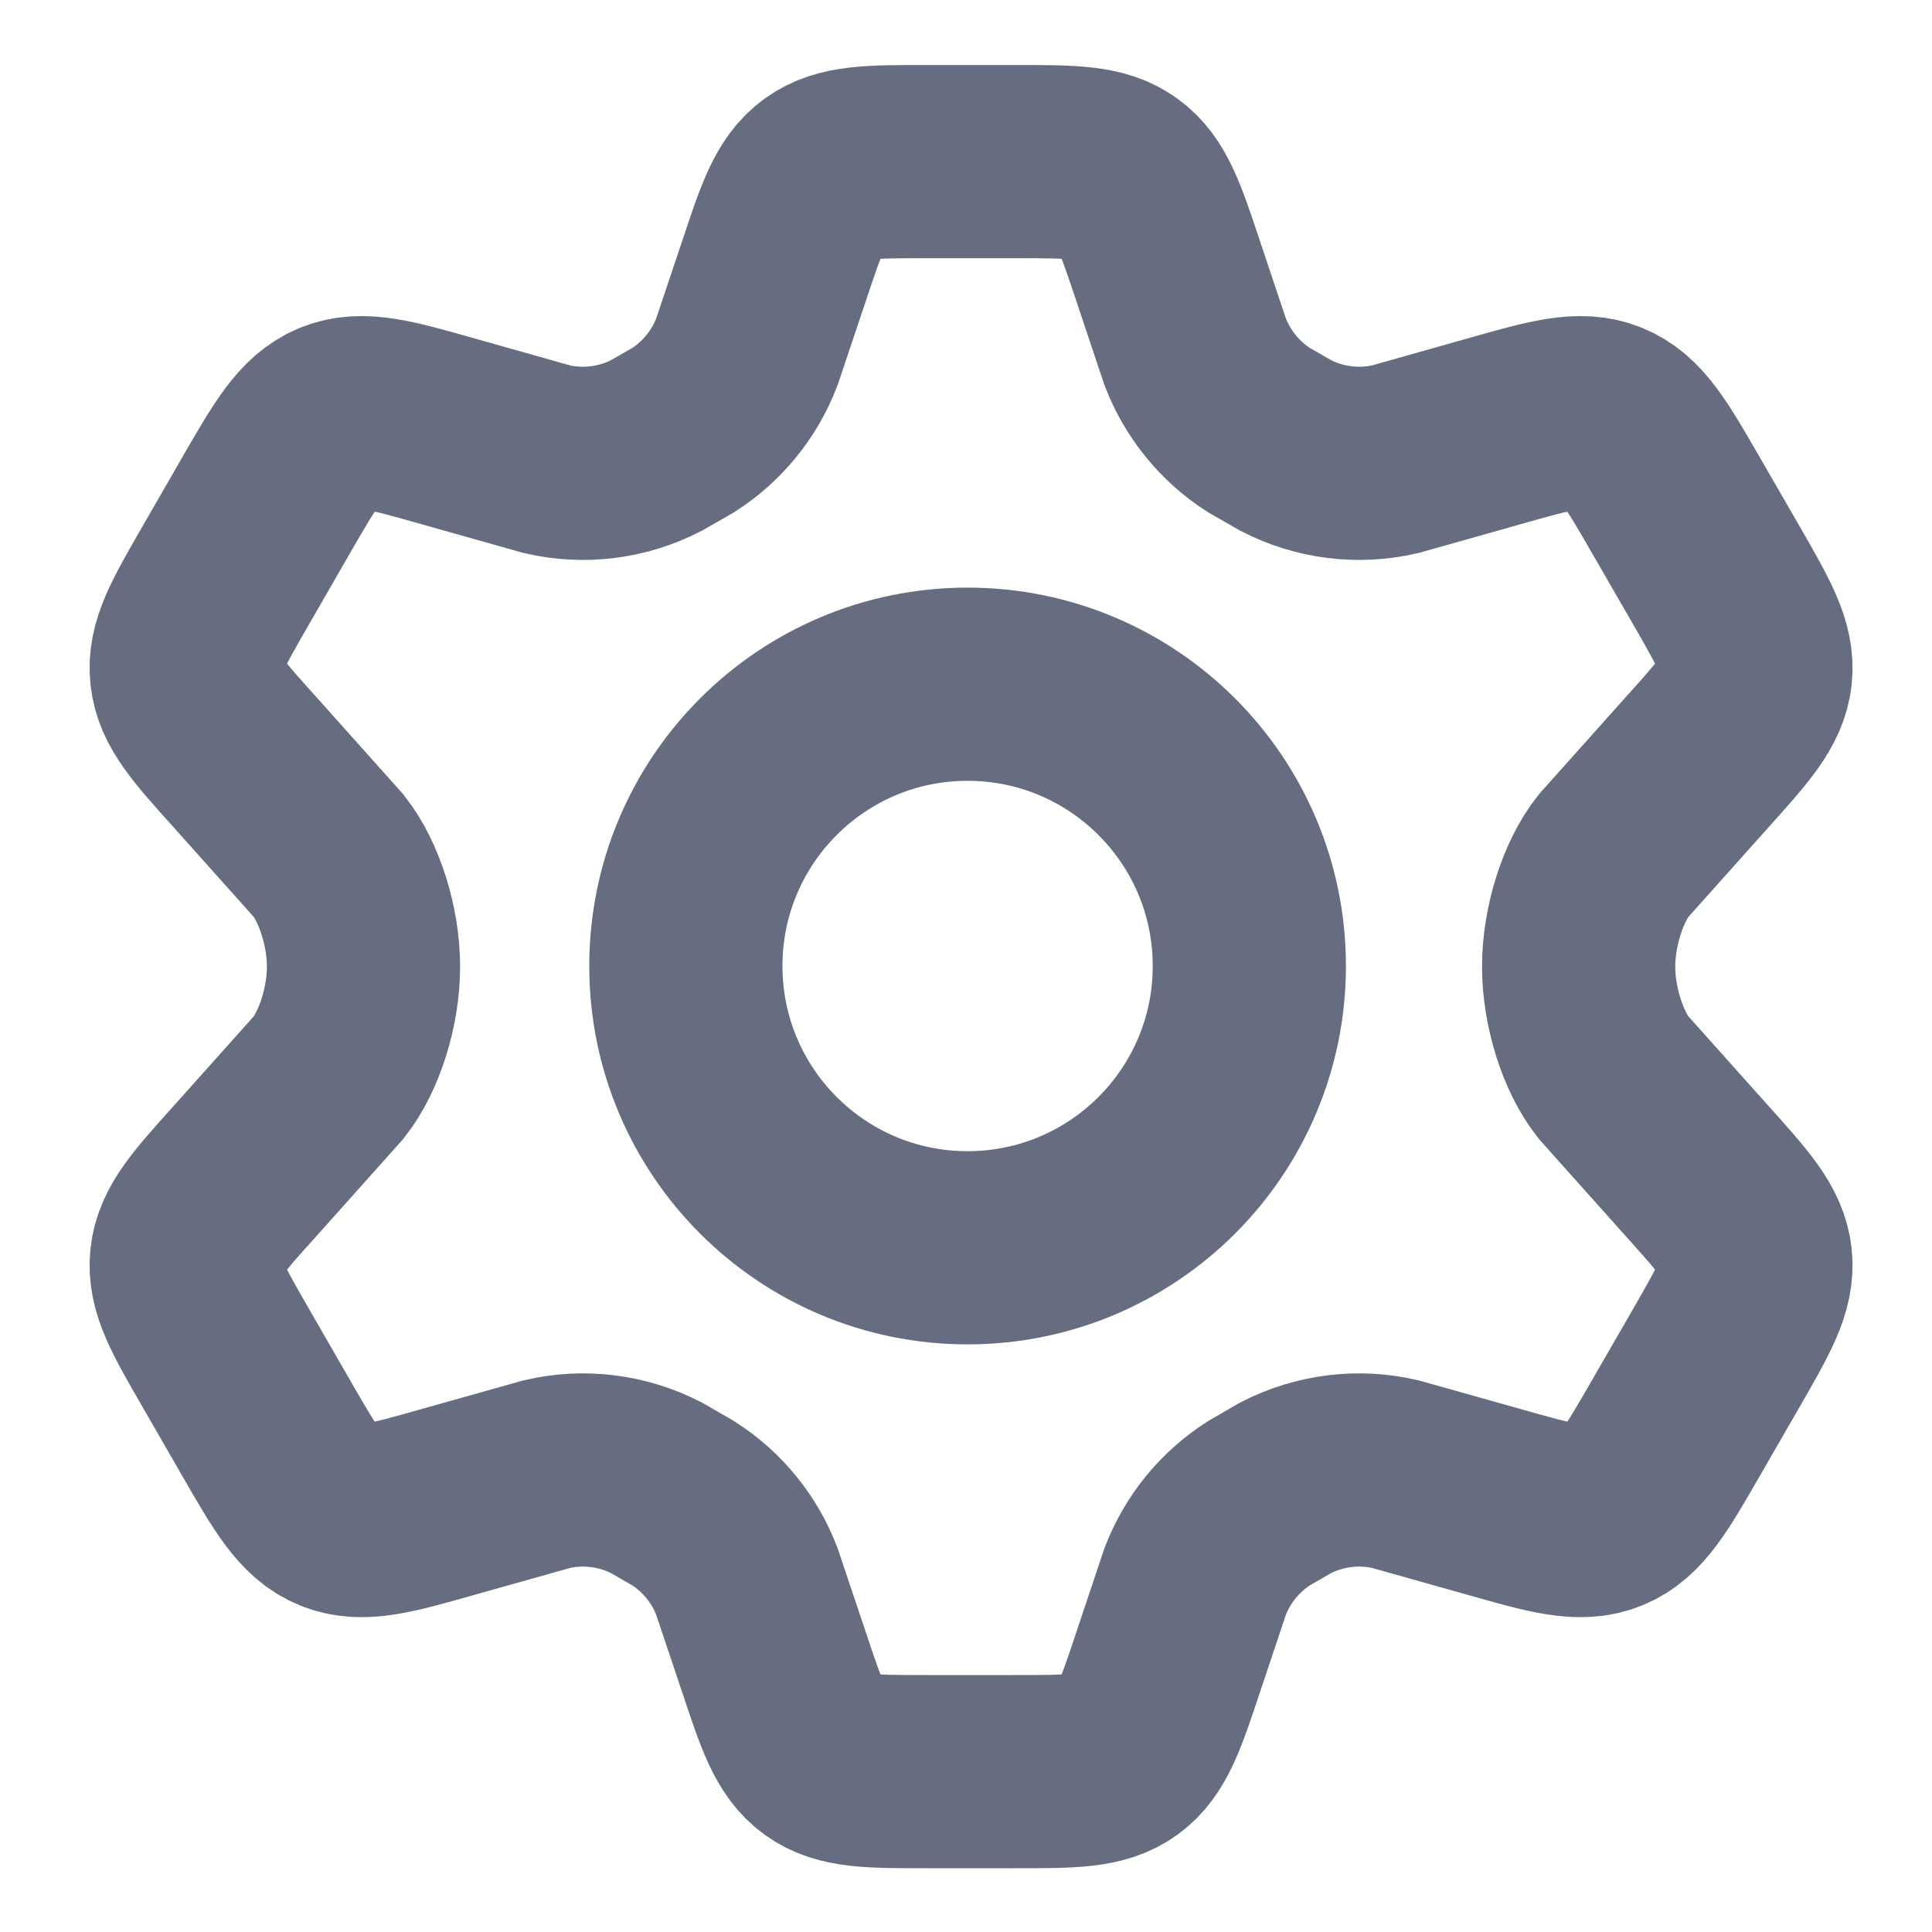
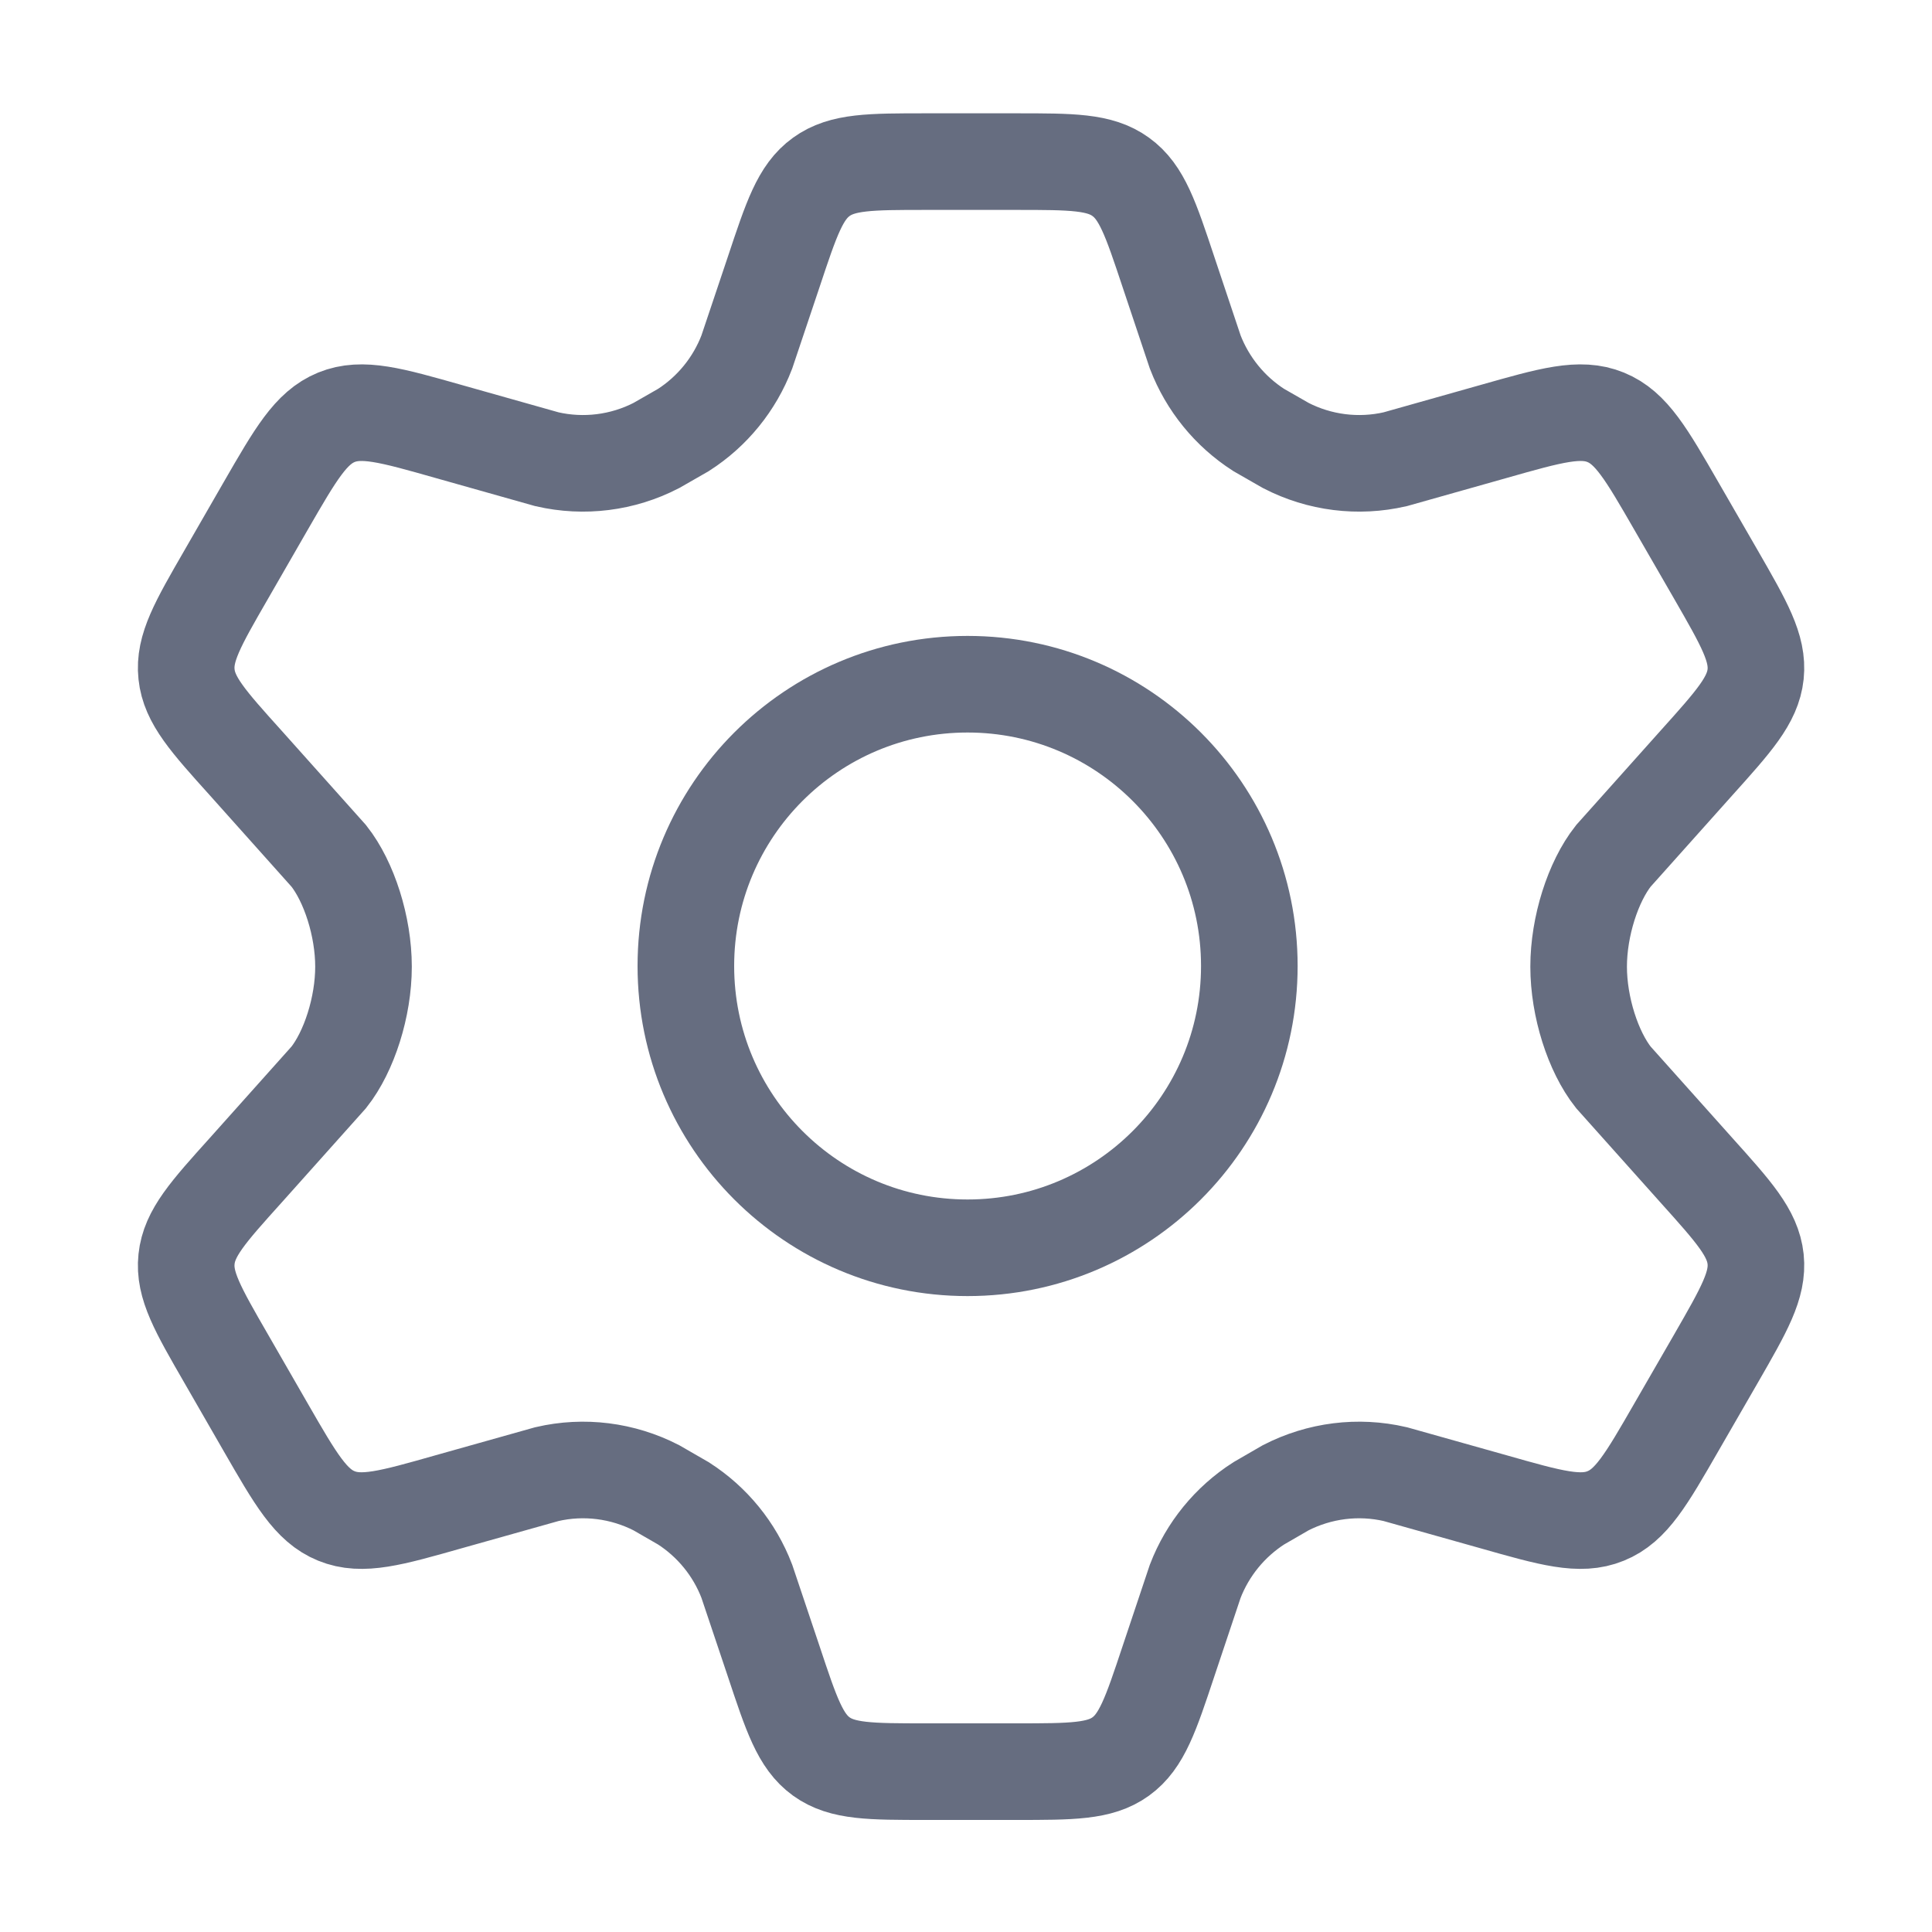
<svg xmlns="http://www.w3.org/2000/svg" width="20" height="20" viewBox="0 0 20 20" fill="none">
-   <path d="M17.765 5.951L17.353 5.237C17.042 4.698 16.887 4.428 16.622 4.32C16.358 4.212 16.058 4.297 15.46 4.467L14.443 4.754C14.061 4.842 13.66 4.792 13.311 4.612L13.03 4.451C12.731 4.259 12.501 3.976 12.373 3.644L12.095 2.813C11.912 2.263 11.82 1.988 11.602 1.831C11.385 1.673 11.095 1.673 10.517 1.673H9.588C9.009 1.673 8.72 1.673 8.502 1.831C8.284 1.988 8.193 2.263 8.01 2.813L7.731 3.644C7.604 3.976 7.374 4.259 7.075 4.451L6.794 4.612C6.445 4.792 6.044 4.842 5.662 4.754L4.645 4.467C4.046 4.297 3.747 4.212 3.482 4.32C3.218 4.428 3.062 4.698 2.751 5.237L2.34 5.951C2.048 6.457 1.902 6.71 1.931 6.98C1.959 7.249 2.154 7.466 2.545 7.9L3.404 8.861C3.614 9.127 3.763 9.59 3.763 10.007C3.763 10.423 3.614 10.886 3.404 11.152L2.545 12.113C2.154 12.547 1.959 12.764 1.931 13.034C1.902 13.303 2.048 13.556 2.34 14.062L2.751 14.776C3.062 15.316 3.218 15.586 3.482 15.693C3.747 15.801 4.046 15.716 4.645 15.546L5.662 15.26C6.044 15.171 6.445 15.222 6.794 15.401L7.075 15.563C7.374 15.755 7.604 16.037 7.731 16.369L8.01 17.2C8.193 17.75 8.284 18.025 8.502 18.183C8.72 18.34 9.009 18.34 9.588 18.34H10.517C11.095 18.34 11.385 18.34 11.602 18.183C11.82 18.025 11.912 17.75 12.095 17.2L12.373 16.369C12.501 16.037 12.731 15.755 13.03 15.563L13.31 15.401C13.659 15.222 14.06 15.171 14.443 15.26L15.46 15.546C16.058 15.716 16.358 15.801 16.622 15.693C16.887 15.586 17.042 15.316 17.353 14.776L17.765 14.062C18.056 13.556 18.202 13.303 18.174 13.034C18.145 12.764 17.95 12.547 17.56 12.113L16.701 11.152C16.491 10.886 16.342 10.423 16.342 10.007C16.342 9.59 16.491 9.127 16.701 8.861L17.56 7.9C17.95 7.466 18.145 7.249 18.174 6.98C18.202 6.71 18.056 6.457 17.765 5.951Z" stroke="#666D80" stroke-width="2" stroke-linecap="round" />
-   <path d="M12.933 10C12.933 11.611 11.627 12.917 10.016 12.917C8.405 12.917 7.1 11.611 7.1 10C7.1 8.389 8.405 7.083 10.016 7.083C11.627 7.083 12.933 8.389 12.933 10Z" stroke="#666D80" stroke-width="2" />
+   <path d="M17.765 5.951L17.353 5.237C17.042 4.698 16.887 4.428 16.622 4.32C16.358 4.212 16.058 4.297 15.46 4.467L14.443 4.754C14.061 4.842 13.66 4.792 13.311 4.612L13.03 4.451C12.731 4.259 12.501 3.976 12.373 3.644L12.095 2.813C11.912 2.263 11.82 1.988 11.602 1.831C11.385 1.673 11.095 1.673 10.517 1.673H9.588C9.009 1.673 8.72 1.673 8.502 1.831C8.284 1.988 8.193 2.263 8.01 2.813L7.731 3.644C7.604 3.976 7.374 4.259 7.075 4.451L6.794 4.612C6.445 4.792 6.044 4.842 5.662 4.754L4.645 4.467C4.046 4.297 3.747 4.212 3.482 4.32C3.218 4.428 3.062 4.698 2.751 5.237L2.34 5.951C2.048 6.457 1.902 6.71 1.931 6.98C1.959 7.249 2.154 7.466 2.545 7.9L3.404 8.861C3.614 9.127 3.763 9.59 3.763 10.007C3.763 10.423 3.614 10.886 3.404 11.152L2.545 12.113C2.154 12.547 1.959 12.764 1.931 13.034C1.902 13.303 2.048 13.556 2.34 14.062L2.751 14.776C3.062 15.316 3.218 15.586 3.482 15.693C3.747 15.801 4.046 15.716 4.645 15.546L5.662 15.26C6.044 15.171 6.445 15.222 6.794 15.401L7.075 15.563C7.374 15.755 7.604 16.037 7.731 16.369L8.01 17.2C8.193 17.75 8.284 18.025 8.502 18.183C8.72 18.34 9.009 18.34 9.588 18.34H10.517C11.095 18.34 11.385 18.34 11.602 18.183C11.82 18.025 11.912 17.75 12.095 17.2L12.373 16.369C12.501 16.037 12.731 15.755 13.03 15.563L13.31 15.401C13.659 15.222 14.06 15.171 14.443 15.26L15.46 15.546C16.058 15.716 16.358 15.801 16.622 15.693C16.887 15.586 17.042 15.316 17.353 14.776L17.765 14.062C18.056 13.556 18.202 13.303 18.174 13.034C18.145 12.764 17.95 12.547 17.56 12.113L16.701 11.152C16.491 10.886 16.342 10.423 16.342 10.007C16.342 9.59 16.491 9.127 16.701 8.861L17.56 7.9C17.95 7.466 18.145 7.249 18.174 6.98C18.202 6.71 18.056 6.457 17.765 5.951Z" stroke="#666D80" strokeWidth="2" stroke-linecap="round" />
+   <path d="M12.933 10C12.933 11.611 11.627 12.917 10.016 12.917C8.405 12.917 7.1 11.611 7.1 10C7.1 8.389 8.405 7.083 10.016 7.083C11.627 7.083 12.933 8.389 12.933 10Z" stroke="#666D80" strokeWidth="2" />
</svg>
